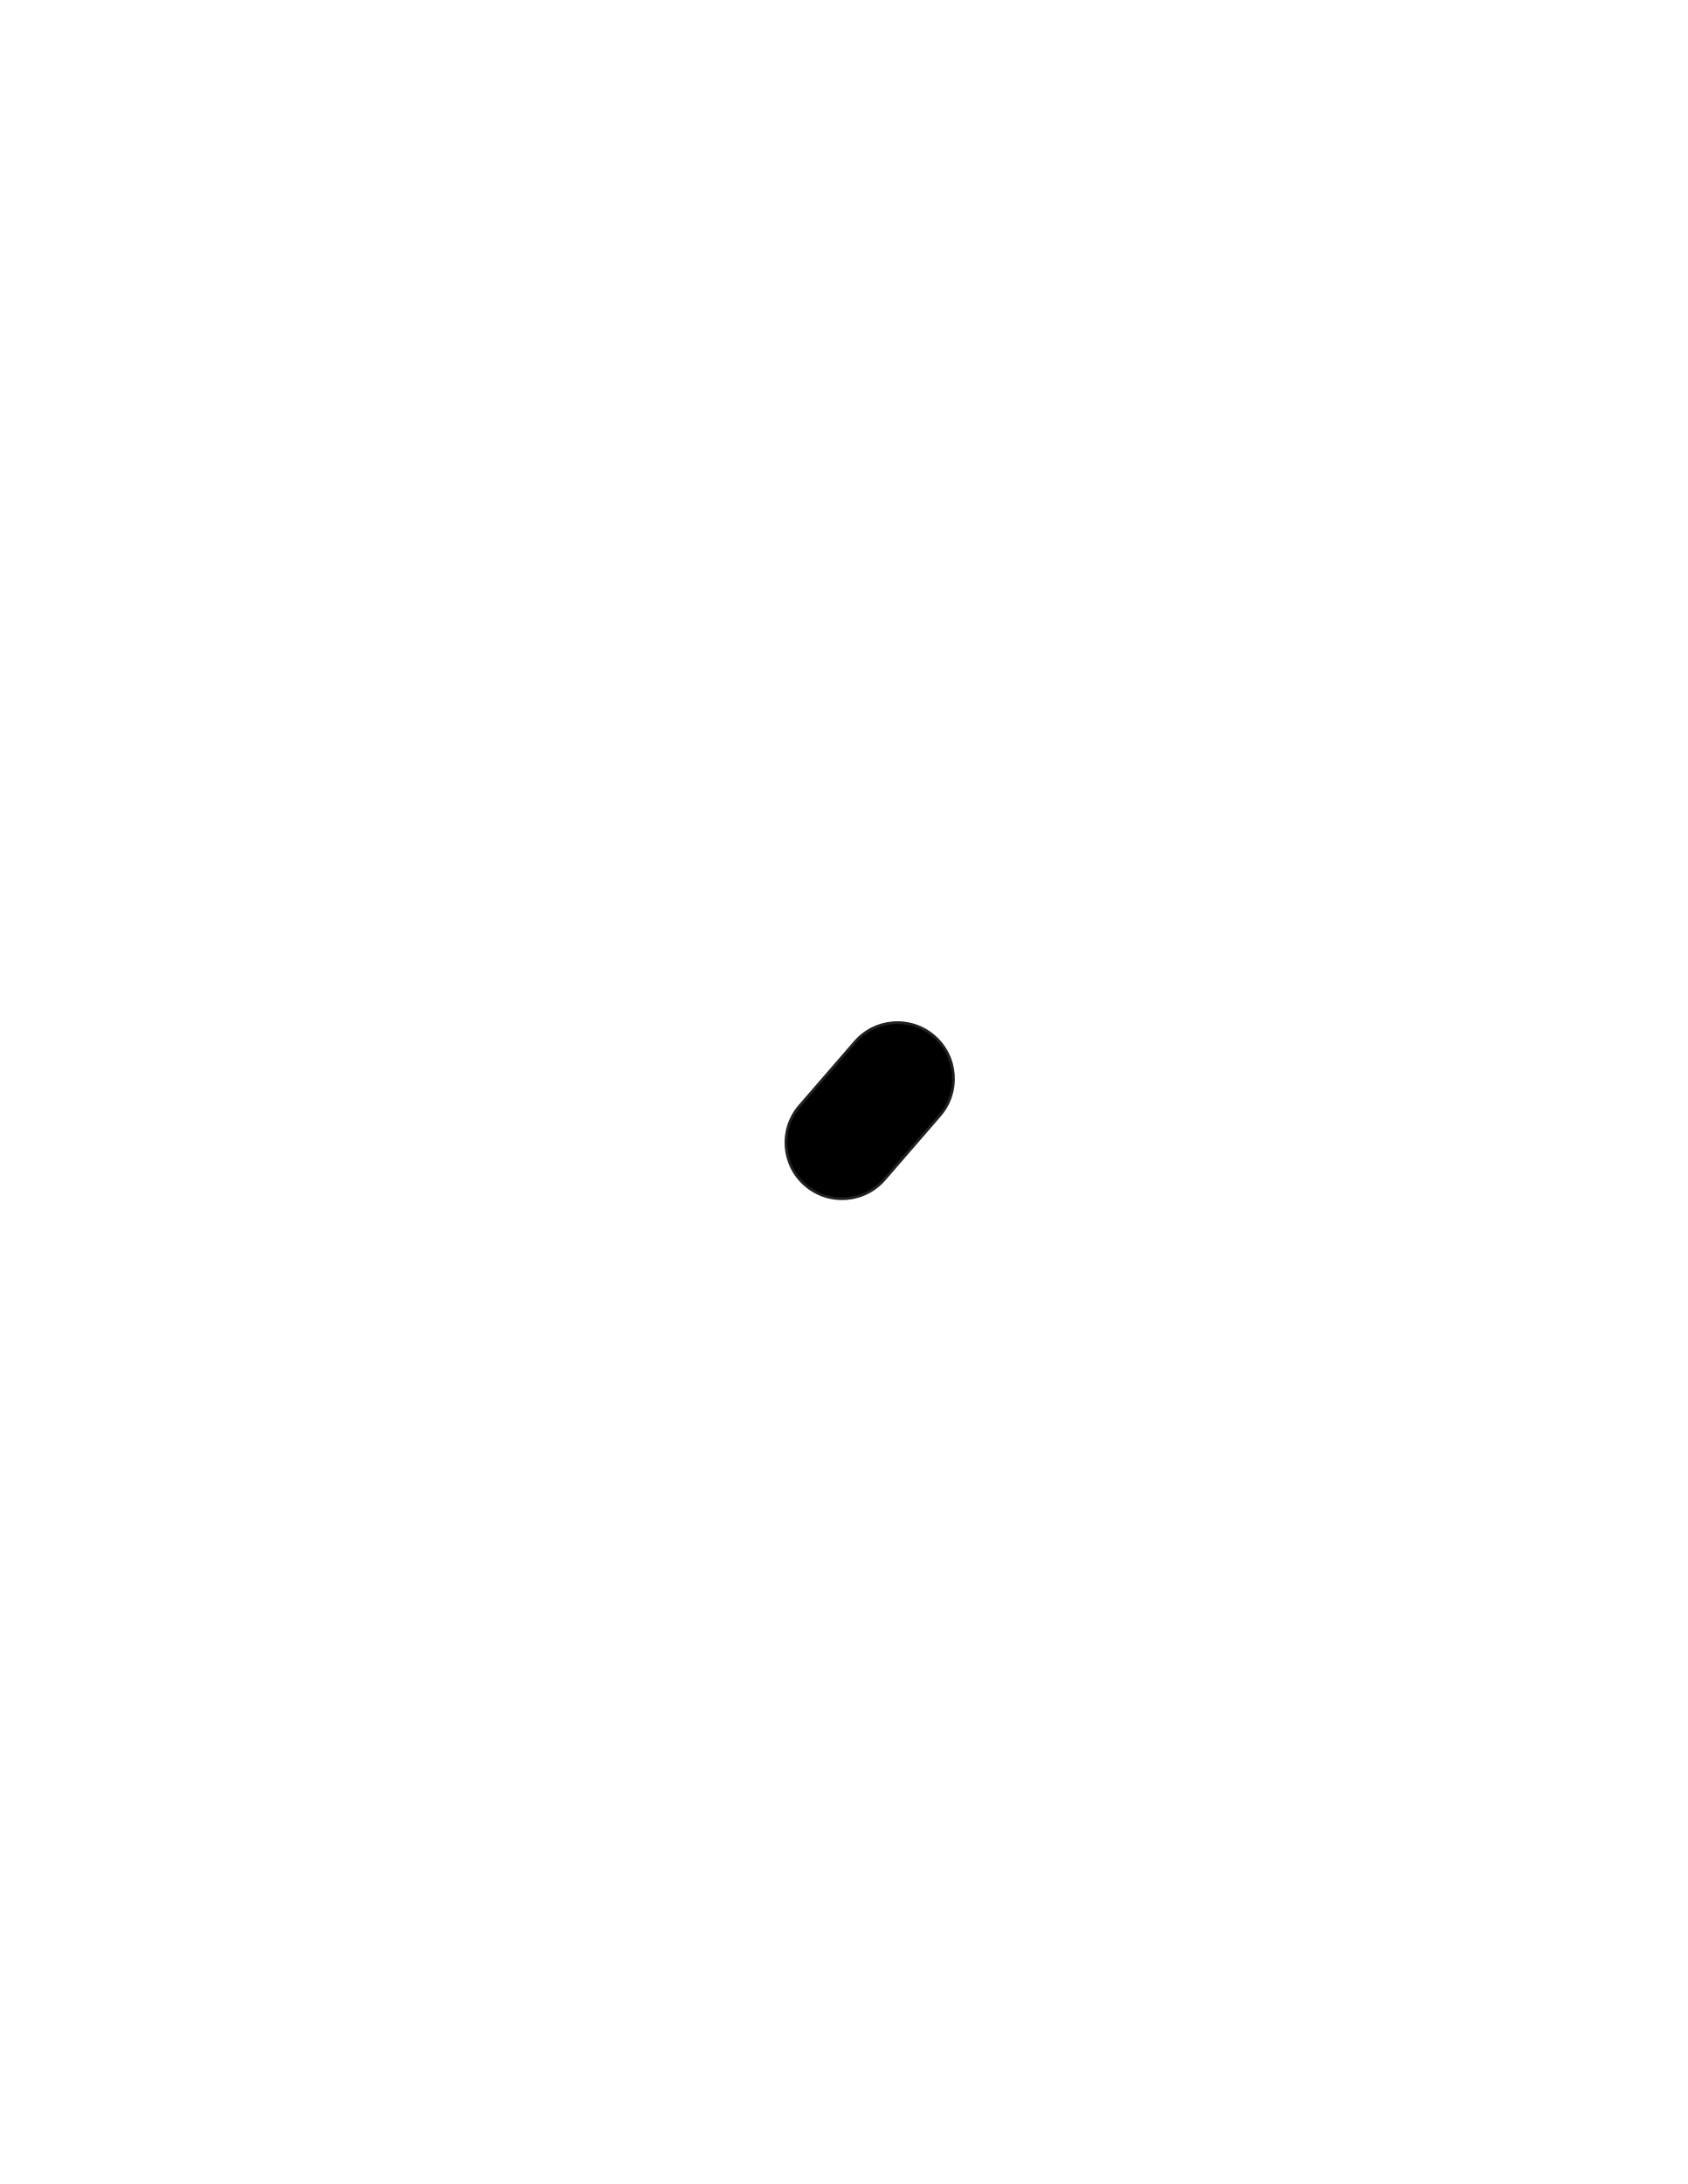
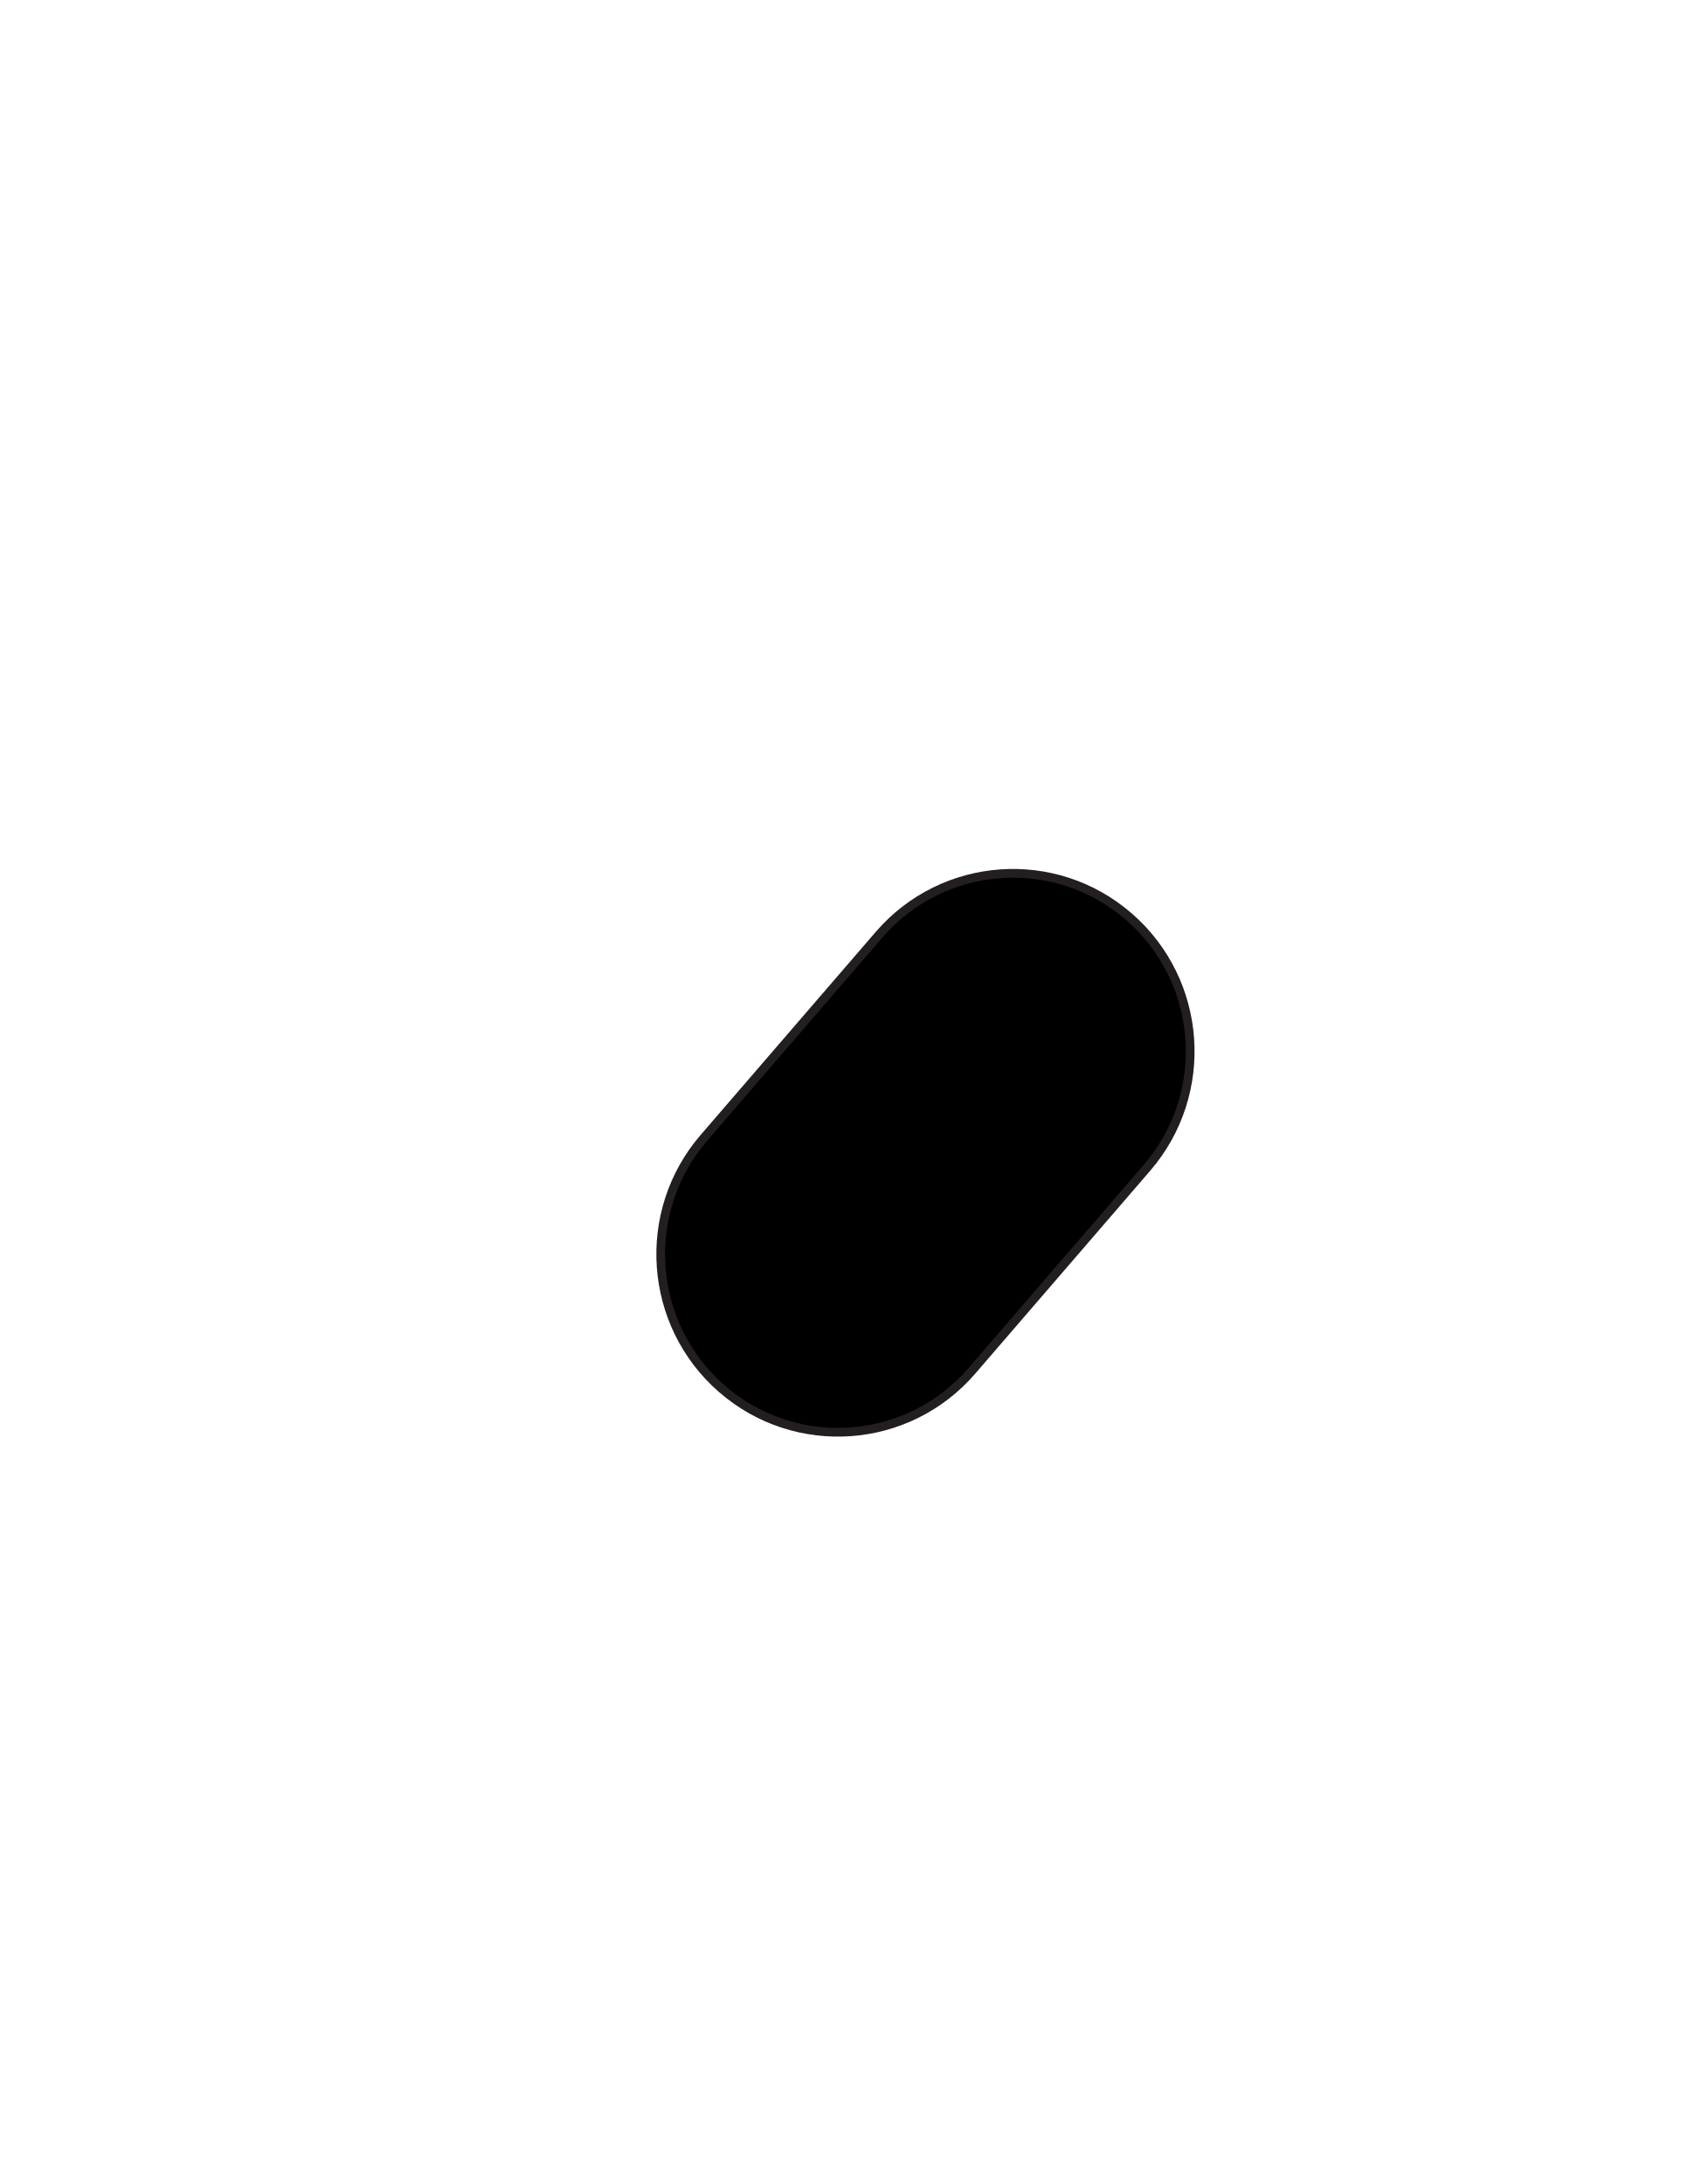
<svg xmlns="http://www.w3.org/2000/svg" version="1.1" id="Layer_1" x="0px" y="0px" width="612px" height="792px" viewBox="0 0 612 792" enable-background="new 0 0 612 792" xml:space="preserve">
-   <rect x="265.5" y="356.651" fill-opacity="0" fill="#231F20" width="81" height="78.206" />
-   <path id="PRIMARY_5_" fill="#000000" stroke="#231F20" stroke-miterlimit="10" d="M320.687,427.678c-7.351,8.489-20.193,9.412-28.682,2.06l0,0  c-8.488-7.351-9.411-20.192-2.06-28.681l20.077-23.183c7.352-8.489,20.192-9.412,28.682-2.06l0,0  c8.488,7.352,9.41,20.193,2.059,28.682L320.687,427.678z" />
+   <rect x="178" y="271.62" fill="#231F20" fill-opacity="0" width="256" height="248.268" />
+   <path id="PRIMARY_5_" stroke="#231F20" stroke-width="3.167" stroke-miterlimit="10" d="M352.42,497.096  c-23.234,26.949-63.821,29.879-90.651,6.541l0,0c-26.826-23.337-29.744-64.101-6.511-91.05l63.455-73.594  c23.234-26.949,63.814-29.878,90.648-6.54l0,0c26.827,23.339,29.74,64.103,6.506,91.052L352.42,497.096z" />
</svg>
